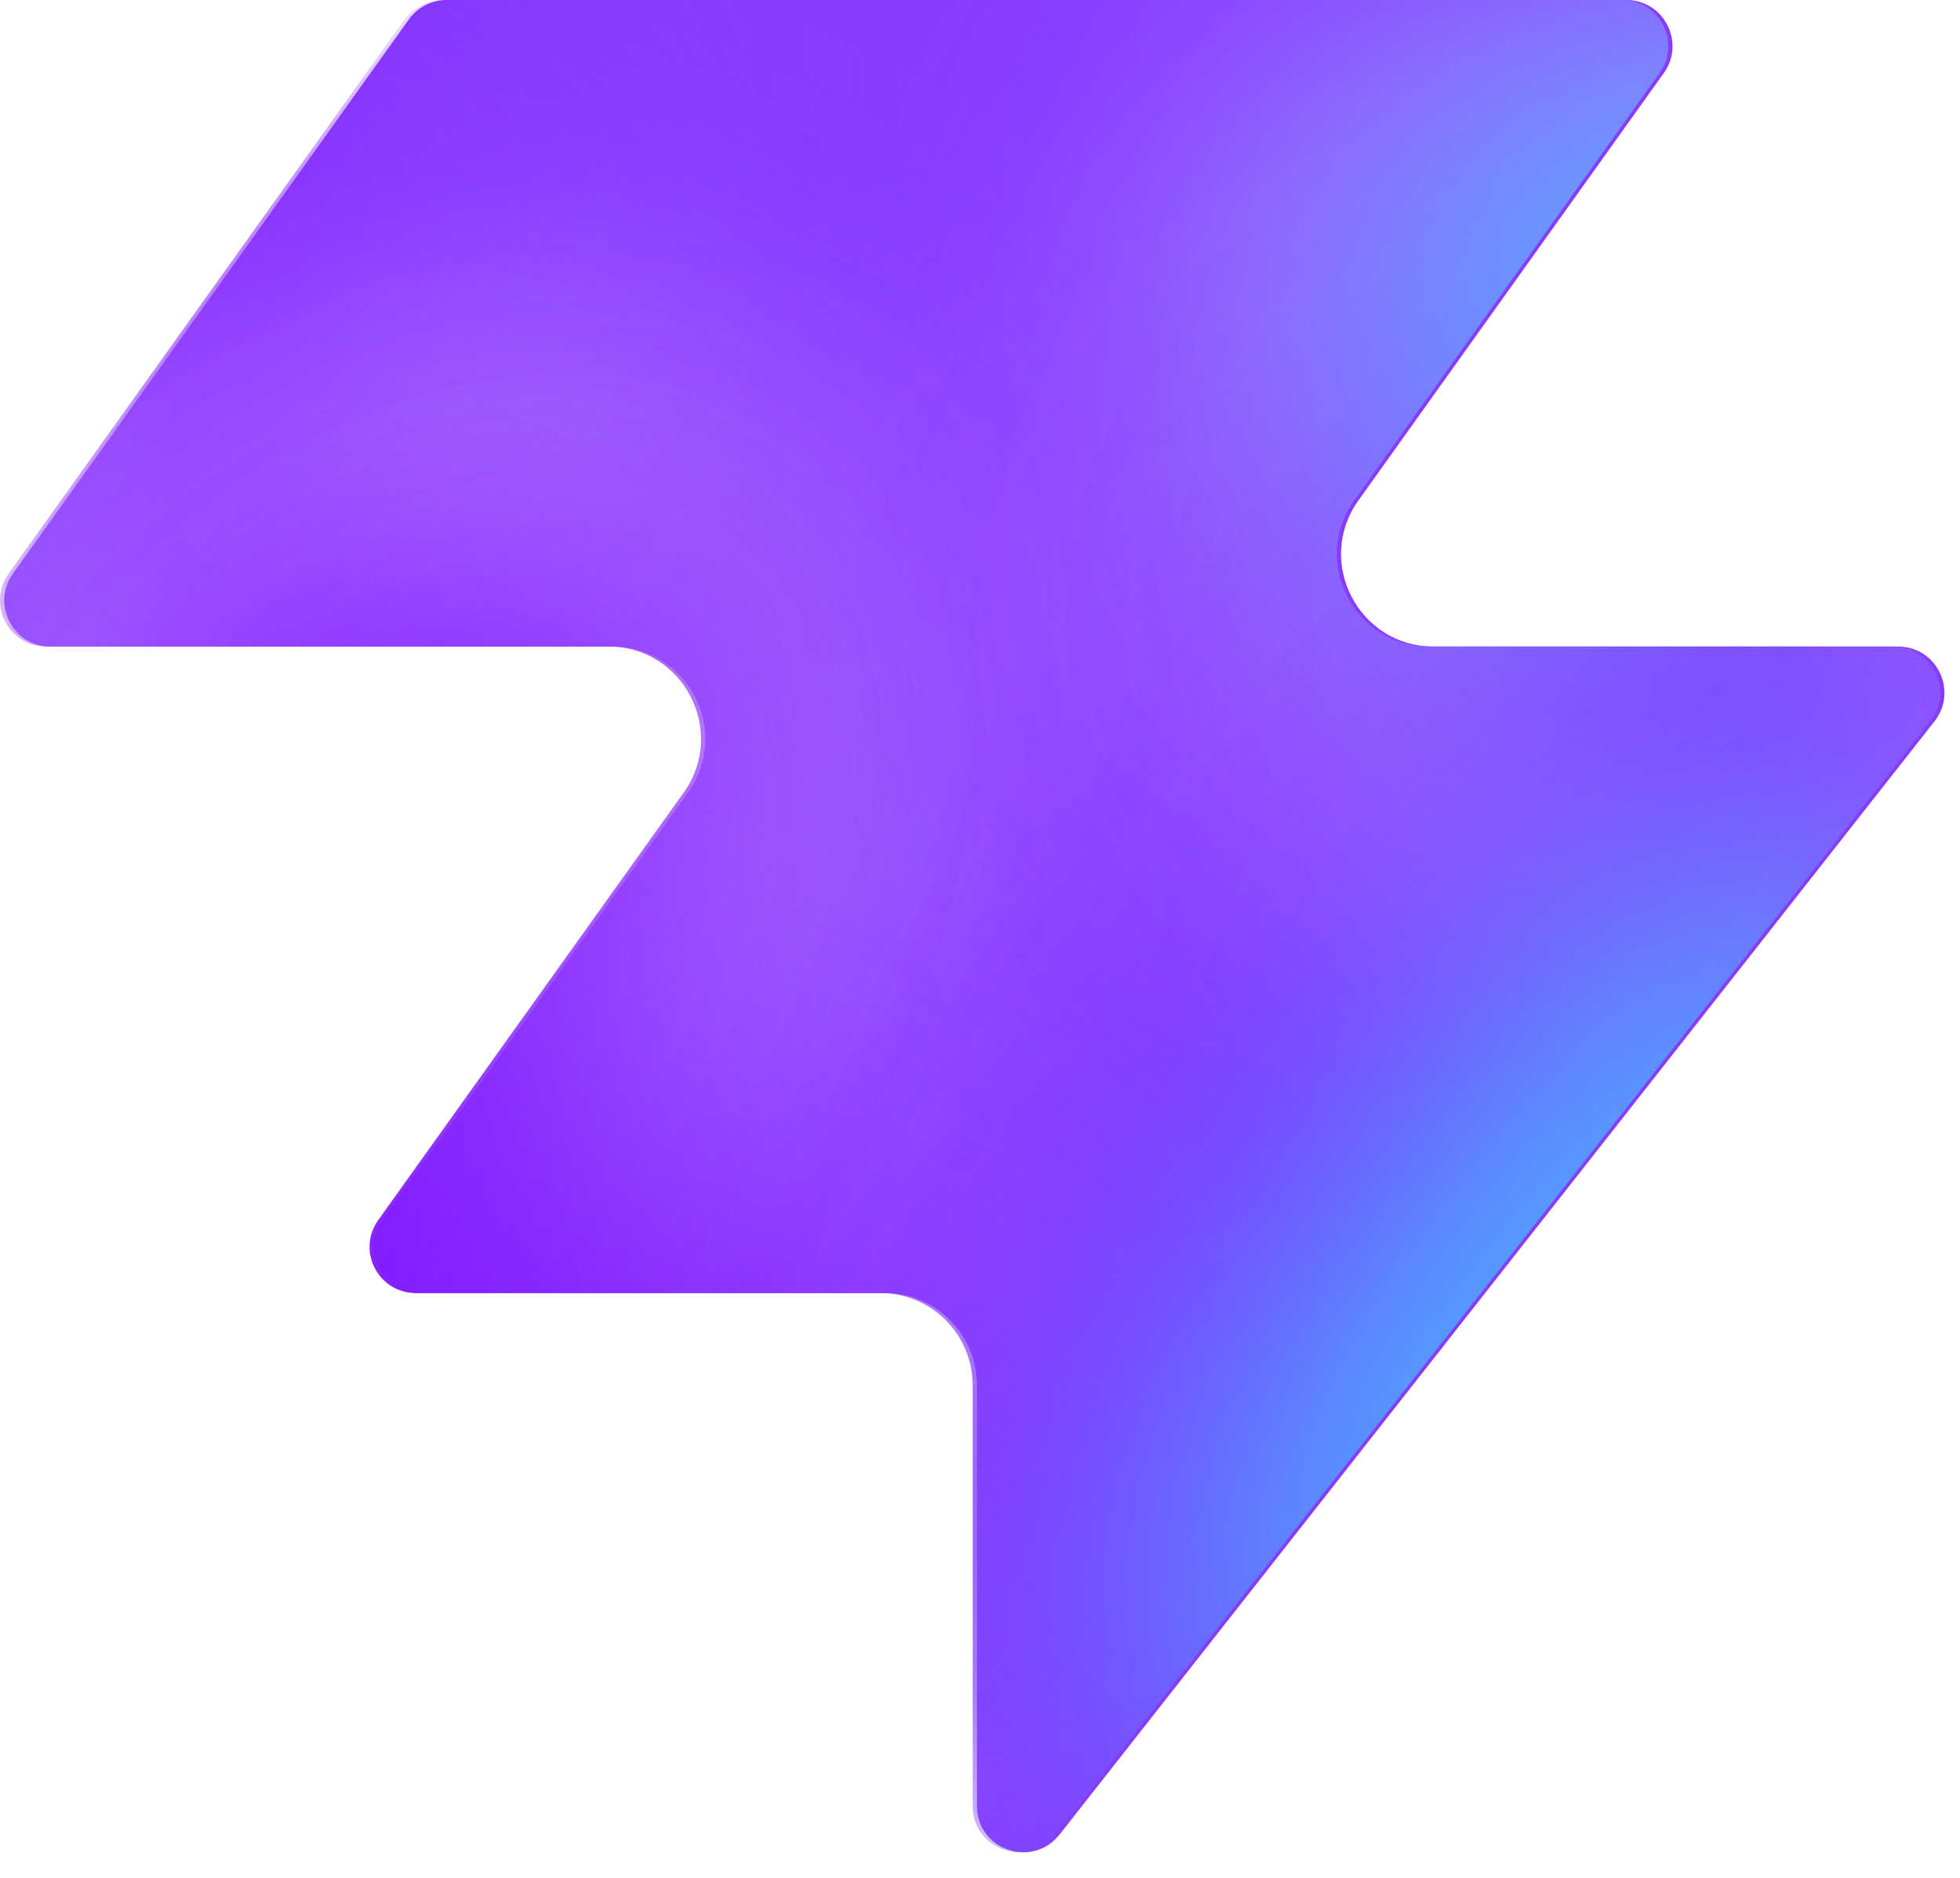
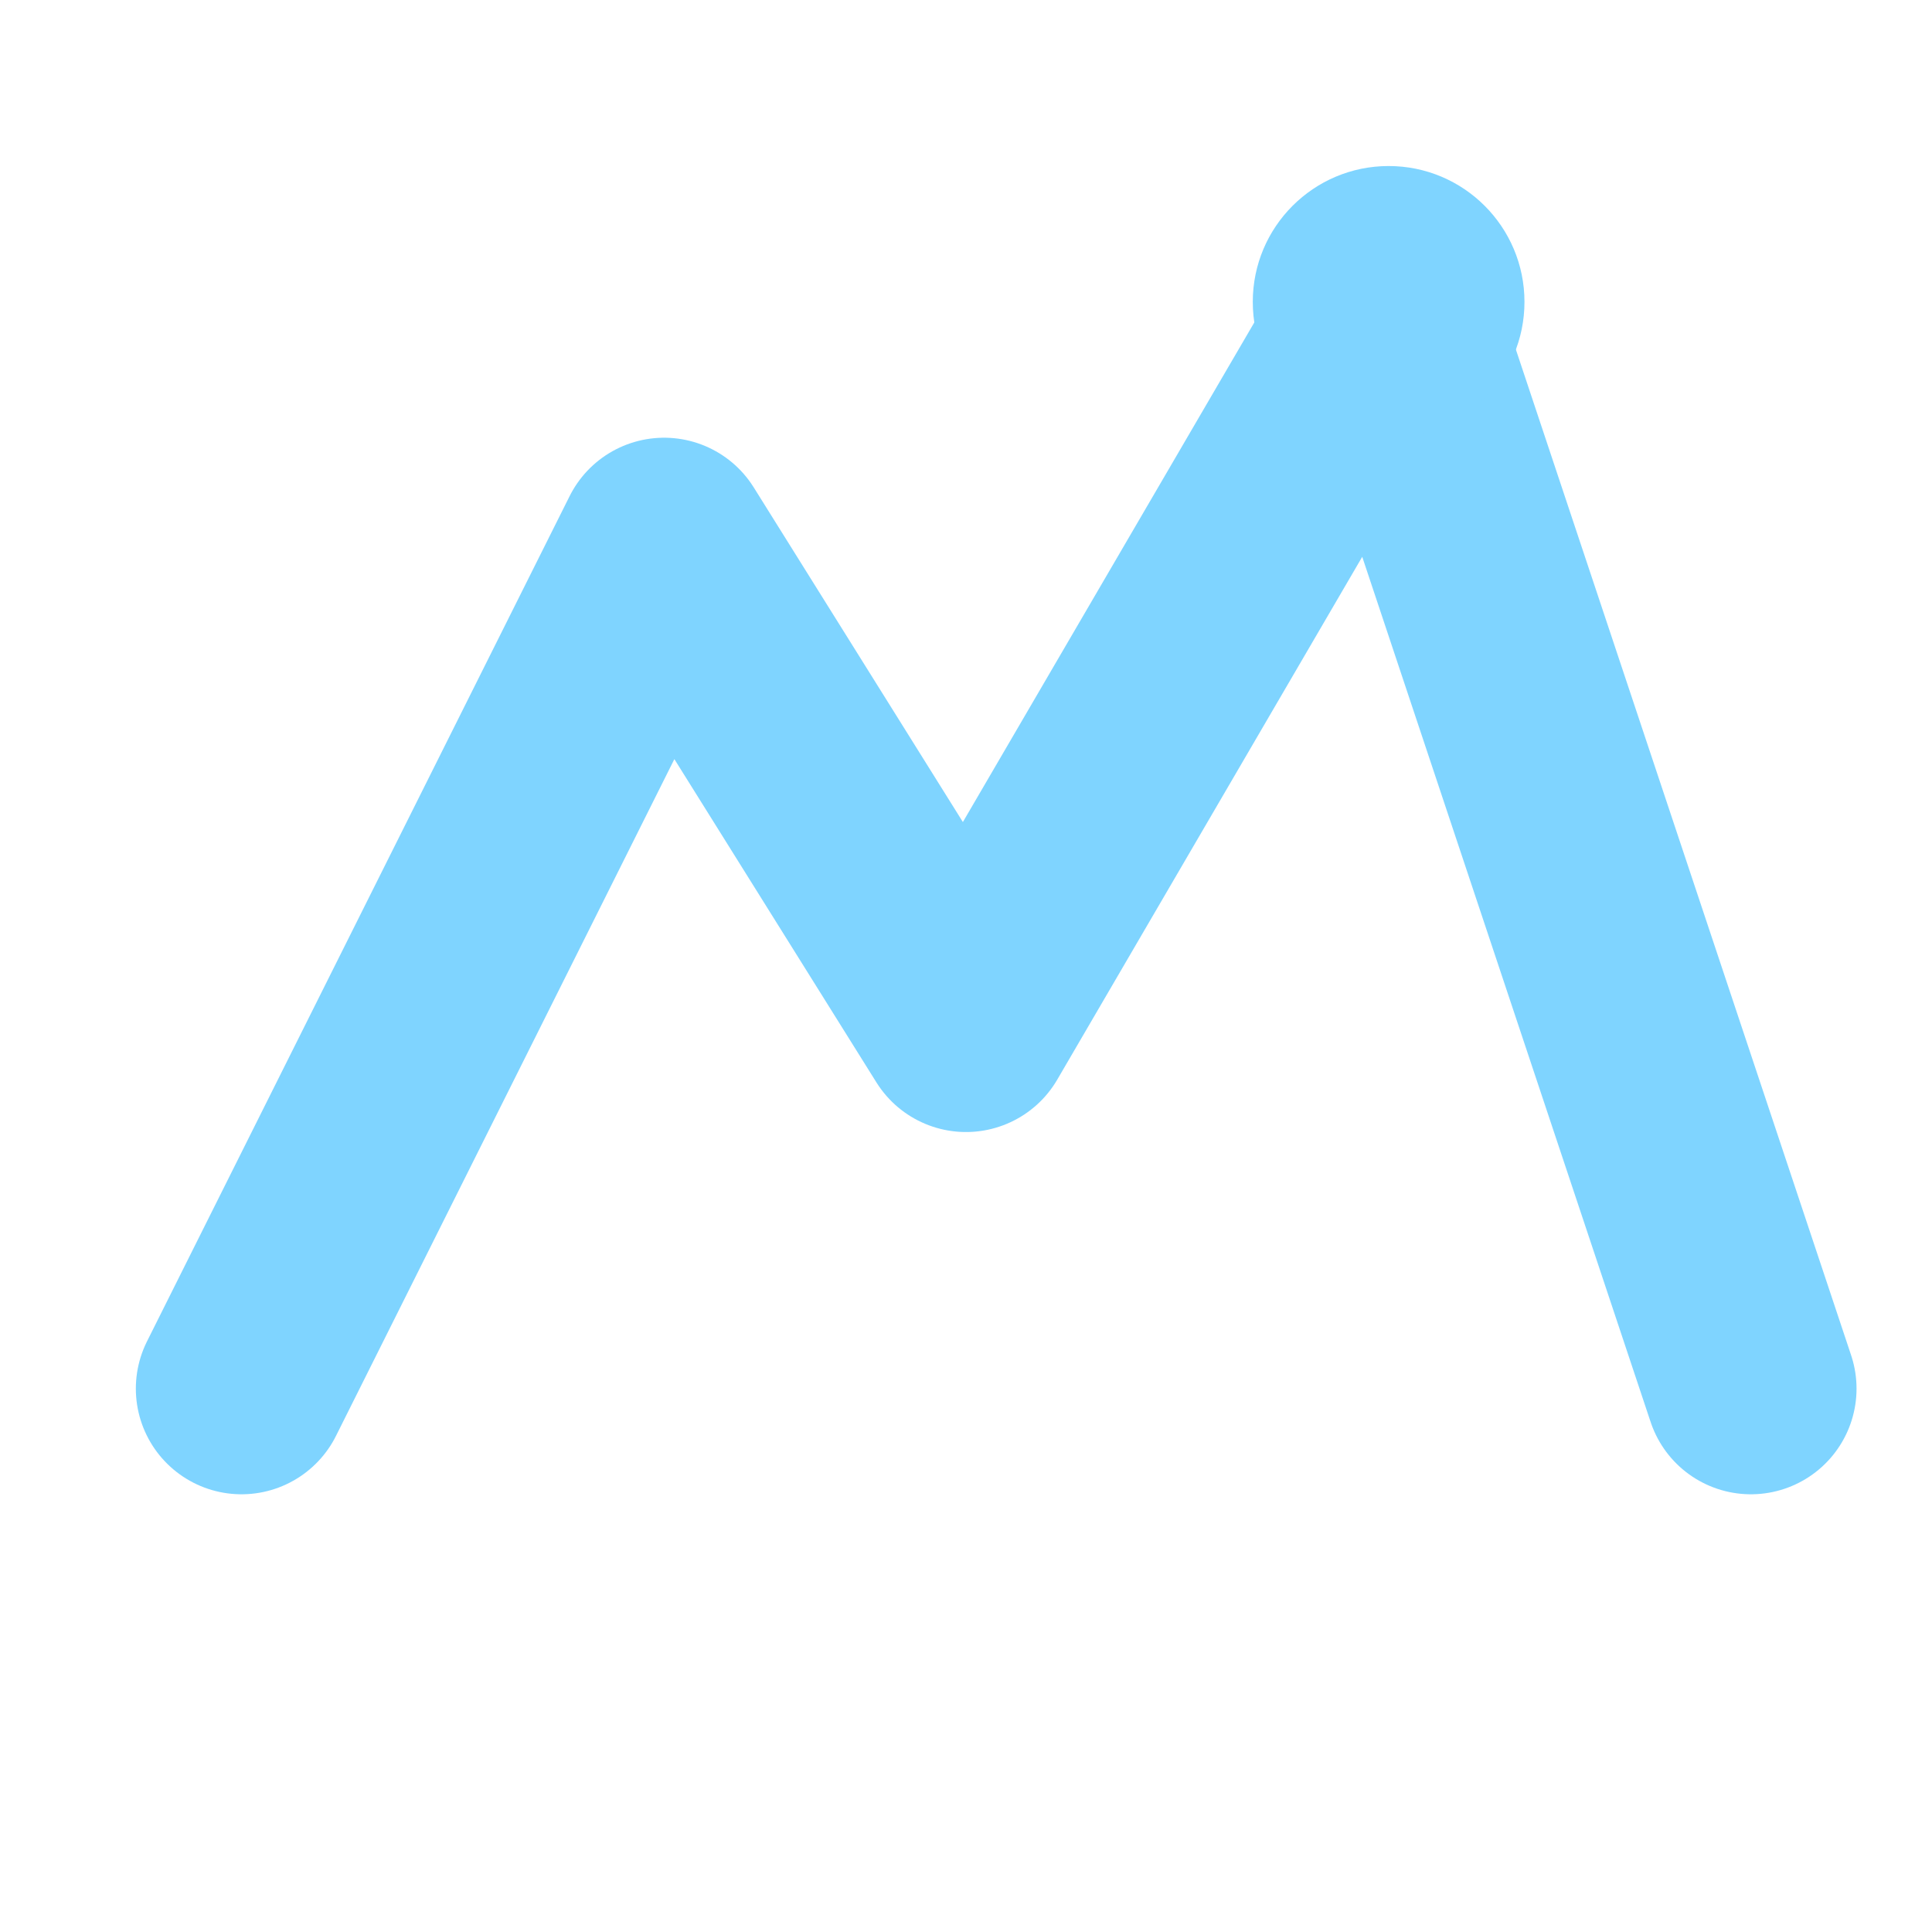
- <svg xmlns="http://www.w3.org/2000/svg" width="48" height="46" fill="none" viewBox="0 0 48 46">
-   <path fill="#863bff" d="M25.946 44.938c-.664.845-2.021.375-2.021-.698V33.937a2.26 2.26 0 0 0-2.262-2.262H10.287c-.92 0-1.456-1.04-.92-1.788l7.48-10.471c1.07-1.497 0-3.578-1.842-3.578H1.237c-.92 0-1.456-1.04-.92-1.788L10.013.474c.214-.297.556-.474.92-.474h28.894c.92 0 1.456 1.04.92 1.788l-7.48 10.471c-1.07 1.498 0 3.579 1.842 3.579h11.377c.943 0 1.473 1.088.89 1.83L25.947 44.94z" style="fill:#863bff;fill:color(display-p3 .525 .23 1);fill-opacity:1" />
-   <mask id="a" width="48" height="46" x="0" y="0" maskUnits="userSpaceOnUse" style="mask-type:alpha">
-     <path fill="#000" d="M25.842 44.938c-.664.844-2.021.375-2.021-.698V33.937a2.26 2.26 0 0 0-2.262-2.262H10.183c-.92 0-1.456-1.04-.92-1.788l7.48-10.471c1.07-1.498 0-3.579-1.842-3.579H1.133c-.92 0-1.456-1.04-.92-1.787L9.91.473c.214-.297.556-.474.92-.474h28.894c.92 0 1.456 1.04.92 1.788l-7.48 10.471c-1.07 1.498 0 3.578 1.842 3.578h11.377c.943 0 1.473 1.088.89 1.832L25.843 44.94z" style="fill:#000;fill-opacity:1" />
-   </mask>
-   <g mask="url(#a)">
-     <g filter="url(#b)">
-       <ellipse cx="5.508" cy="14.704" fill="#ede6ff" rx="5.508" ry="14.704" style="fill:#ede6ff;fill:color(display-p3 .927 .903 1);fill-opacity:1" transform="matrix(.00324 1 1 -.00324 -4.47 31.516)" />
-     </g>
-     <g filter="url(#c)">
-       <ellipse cx="10.399" cy="29.851" fill="#ede6ff" rx="10.399" ry="29.851" style="fill:#ede6ff;fill:color(display-p3 .927 .903 1);fill-opacity:1" transform="matrix(.00324 1 1 -.00324 -39.328 7.883)" />
-     </g>
-     <g filter="url(#d)">
-       <ellipse cx="5.508" cy="30.487" fill="#7e14ff" rx="5.508" ry="30.487" style="fill:#7e14ff;fill:color(display-p3 .492 .077 1);fill-opacity:1" transform="rotate(89.814 -25.913 -14.639)scale(1 -1)" />
-     </g>
-     <g filter="url(#e)">
-       <ellipse cx="5.508" cy="30.599" fill="#7e14ff" rx="5.508" ry="30.599" style="fill:#7e14ff;fill:color(display-p3 .492 .077 1);fill-opacity:1" transform="rotate(89.814 -32.644 -3.334)scale(1 -1)" />
-     </g>
-     <g filter="url(#f)">
-       <ellipse cx="5.508" cy="30.599" fill="#7e14ff" rx="5.508" ry="30.599" style="fill:#7e14ff;fill:color(display-p3 .492 .077 1);fill-opacity:1" transform="matrix(.00324 1 1 -.00324 -34.34 30.47)" />
-     </g>
-     <g filter="url(#g)">
-       <ellipse cx="14.072" cy="22.078" fill="#ede6ff" rx="14.072" ry="22.078" style="fill:#ede6ff;fill:color(display-p3 .927 .903 1);fill-opacity:1" transform="rotate(93.35 24.506 48.493)scale(-1 1)" />
-     </g>
-     <g filter="url(#h)">
-       <ellipse cx="3.47" cy="21.501" fill="#7e14ff" rx="3.47" ry="21.501" style="fill:#7e14ff;fill:color(display-p3 .492 .077 1);fill-opacity:1" transform="rotate(89.009 28.708 47.59)scale(-1 1)" />
-     </g>
-     <g filter="url(#i)">
-       <ellipse cx="3.47" cy="21.501" fill="#7e14ff" rx="3.47" ry="21.501" style="fill:#7e14ff;fill:color(display-p3 .492 .077 1);fill-opacity:1" transform="rotate(89.009 28.708 47.59)scale(-1 1)" />
-     </g>
-     <g filter="url(#j)">
-       <ellipse cx=".387" cy="8.972" fill="#7e14ff" rx="4.407" ry="29.108" style="fill:#7e14ff;fill:color(display-p3 .492 .077 1);fill-opacity:1" transform="rotate(39.51 .387 8.972)" />
-     </g>
-     <g filter="url(#k)">
-       <ellipse cx="47.523" cy="-6.092" fill="#7e14ff" rx="4.407" ry="29.108" style="fill:#7e14ff;fill:color(display-p3 .492 .077 1);fill-opacity:1" transform="rotate(37.892 47.523 -6.092)" />
-     </g>
-     <g filter="url(#l)">
-       <ellipse cx="41.412" cy="6.333" fill="#47bfff" rx="5.971" ry="9.665" style="fill:#47bfff;fill:color(display-p3 .28 .748 1);fill-opacity:1" transform="rotate(37.892 41.412 6.333)" />
-     </g>
-     <g filter="url(#m)">
-       <ellipse cx="-1.879" cy="38.332" fill="#7e14ff" rx="4.407" ry="29.108" style="fill:#7e14ff;fill:color(display-p3 .492 .077 1);fill-opacity:1" transform="rotate(37.892 -1.88 38.332)" />
-     </g>
-     <g filter="url(#n)">
-       <ellipse cx="-1.879" cy="38.332" fill="#7e14ff" rx="4.407" ry="29.108" style="fill:#7e14ff;fill:color(display-p3 .492 .077 1);fill-opacity:1" transform="rotate(37.892 -1.88 38.332)" />
-     </g>
-     <g filter="url(#o)">
-       <ellipse cx="35.651" cy="29.907" fill="#7e14ff" rx="4.407" ry="29.108" style="fill:#7e14ff;fill:color(display-p3 .492 .077 1);fill-opacity:1" transform="rotate(37.892 35.651 29.907)" />
-     </g>
-     <g filter="url(#p)">
-       <ellipse cx="38.418" cy="32.4" fill="#47bfff" rx="5.971" ry="15.297" style="fill:#47bfff;fill:color(display-p3 .28 .748 1);fill-opacity:1" transform="rotate(37.892 38.418 32.4)" />
-     </g>
-   </g>
-   <defs>
-     <filter id="b" width="60.045" height="41.654" x="-19.77" y="16.149" color-interpolation-filters="sRGB" filterUnits="userSpaceOnUse">
-       <feFlood flood-opacity="0" result="BackgroundImageFix" />
-       <feBlend in="SourceGraphic" in2="BackgroundImageFix" result="shape" />
-       <feGaussianBlur result="effect1_foregroundBlur_2002_17158" stdDeviation="7.659" />
-     </filter>
-     <filter id="c" width="90.34" height="51.437" x="-54.613" y="-7.533" color-interpolation-filters="sRGB" filterUnits="userSpaceOnUse">
-       <feFlood flood-opacity="0" result="BackgroundImageFix" />
-       <feBlend in="SourceGraphic" in2="BackgroundImageFix" result="shape" />
-       <feGaussianBlur result="effect1_foregroundBlur_2002_17158" stdDeviation="7.659" />
-     </filter>
-     <filter id="d" width="79.355" height="29.4" x="-49.64" y="2.03" color-interpolation-filters="sRGB" filterUnits="userSpaceOnUse">
-       <feFlood flood-opacity="0" result="BackgroundImageFix" />
-       <feBlend in="SourceGraphic" in2="BackgroundImageFix" result="shape" />
-       <feGaussianBlur result="effect1_foregroundBlur_2002_17158" stdDeviation="4.596" />
-     </filter>
-     <filter id="e" width="79.579" height="29.4" x="-45.045" y="20.029" color-interpolation-filters="sRGB" filterUnits="userSpaceOnUse">
-       <feFlood flood-opacity="0" result="BackgroundImageFix" />
-       <feBlend in="SourceGraphic" in2="BackgroundImageFix" result="shape" />
-       <feGaussianBlur result="effect1_foregroundBlur_2002_17158" stdDeviation="4.596" />
-     </filter>
-     <filter id="f" width="79.579" height="29.4" x="-43.513" y="21.178" color-interpolation-filters="sRGB" filterUnits="userSpaceOnUse">
-       <feFlood flood-opacity="0" result="BackgroundImageFix" />
-       <feBlend in="SourceGraphic" in2="BackgroundImageFix" result="shape" />
-       <feGaussianBlur result="effect1_foregroundBlur_2002_17158" stdDeviation="4.596" />
-     </filter>
-     <filter id="g" width="74.749" height="58.852" x="15.756" y="-17.901" color-interpolation-filters="sRGB" filterUnits="userSpaceOnUse">
-       <feFlood flood-opacity="0" result="BackgroundImageFix" />
-       <feBlend in="SourceGraphic" in2="BackgroundImageFix" result="shape" />
-       <feGaussianBlur result="effect1_foregroundBlur_2002_17158" stdDeviation="7.659" />
-     </filter>
-     <filter id="h" width="61.377" height="25.362" x="23.548" y="2.284" color-interpolation-filters="sRGB" filterUnits="userSpaceOnUse">
-       <feFlood flood-opacity="0" result="BackgroundImageFix" />
-       <feBlend in="SourceGraphic" in2="BackgroundImageFix" result="shape" />
-       <feGaussianBlur result="effect1_foregroundBlur_2002_17158" stdDeviation="4.596" />
-     </filter>
-     <filter id="i" width="61.377" height="25.362" x="23.548" y="2.284" color-interpolation-filters="sRGB" filterUnits="userSpaceOnUse">
-       <feFlood flood-opacity="0" result="BackgroundImageFix" />
-       <feBlend in="SourceGraphic" in2="BackgroundImageFix" result="shape" />
-       <feGaussianBlur result="effect1_foregroundBlur_2002_17158" stdDeviation="4.596" />
-     </filter>
-     <filter id="j" width="56.045" height="63.649" x="-27.636" y="-22.853" color-interpolation-filters="sRGB" filterUnits="userSpaceOnUse">
-       <feFlood flood-opacity="0" result="BackgroundImageFix" />
-       <feBlend in="SourceGraphic" in2="BackgroundImageFix" result="shape" />
-       <feGaussianBlur result="effect1_foregroundBlur_2002_17158" stdDeviation="4.596" />
-     </filter>
-     <filter id="k" width="54.814" height="64.646" x="20.116" y="-38.415" color-interpolation-filters="sRGB" filterUnits="userSpaceOnUse">
-       <feFlood flood-opacity="0" result="BackgroundImageFix" />
-       <feBlend in="SourceGraphic" in2="BackgroundImageFix" result="shape" />
-       <feGaussianBlur result="effect1_foregroundBlur_2002_17158" stdDeviation="4.596" />
-     </filter>
-     <filter id="l" width="33.541" height="35.313" x="24.641" y="-11.323" color-interpolation-filters="sRGB" filterUnits="userSpaceOnUse">
-       <feFlood flood-opacity="0" result="BackgroundImageFix" />
-       <feBlend in="SourceGraphic" in2="BackgroundImageFix" result="shape" />
-       <feGaussianBlur result="effect1_foregroundBlur_2002_17158" stdDeviation="4.596" />
-     </filter>
-     <filter id="m" width="54.814" height="64.646" x="-29.286" y="6.009" color-interpolation-filters="sRGB" filterUnits="userSpaceOnUse">
-       <feFlood flood-opacity="0" result="BackgroundImageFix" />
-       <feBlend in="SourceGraphic" in2="BackgroundImageFix" result="shape" />
-       <feGaussianBlur result="effect1_foregroundBlur_2002_17158" stdDeviation="4.596" />
-     </filter>
-     <filter id="n" width="54.814" height="64.646" x="-29.286" y="6.009" color-interpolation-filters="sRGB" filterUnits="userSpaceOnUse">
-       <feFlood flood-opacity="0" result="BackgroundImageFix" />
-       <feBlend in="SourceGraphic" in2="BackgroundImageFix" result="shape" />
-       <feGaussianBlur result="effect1_foregroundBlur_2002_17158" stdDeviation="4.596" />
-     </filter>
-     <filter id="o" width="54.814" height="64.646" x="8.244" y="-2.416" color-interpolation-filters="sRGB" filterUnits="userSpaceOnUse">
-       <feFlood flood-opacity="0" result="BackgroundImageFix" />
-       <feBlend in="SourceGraphic" in2="BackgroundImageFix" result="shape" />
-       <feGaussianBlur result="effect1_foregroundBlur_2002_17158" stdDeviation="4.596" />
-     </filter>
-     <filter id="p" width="39.409" height="43.623" x="18.713" y="10.588" color-interpolation-filters="sRGB" filterUnits="userSpaceOnUse">
-       <feFlood flood-opacity="0" result="BackgroundImageFix" />
-       <feBlend in="SourceGraphic" in2="BackgroundImageFix" result="shape" />
-       <feGaussianBlur result="effect1_foregroundBlur_2002_17158" stdDeviation="4.596" />
-     </filter>
-   </defs>
+ <svg xmlns="http://www.w3.org/2000/svg" viewBox="0 0 64 64">
+   <path d="M8 46 L22 18 L32 34 L46 10 L58 46" fill="none" stroke="#7fd4ff" stroke-width="7" stroke-linecap="round" stroke-linejoin="round" />
+   <circle cx="46" cy="10" r="4.5" fill="#7fd4ff" />
</svg>
